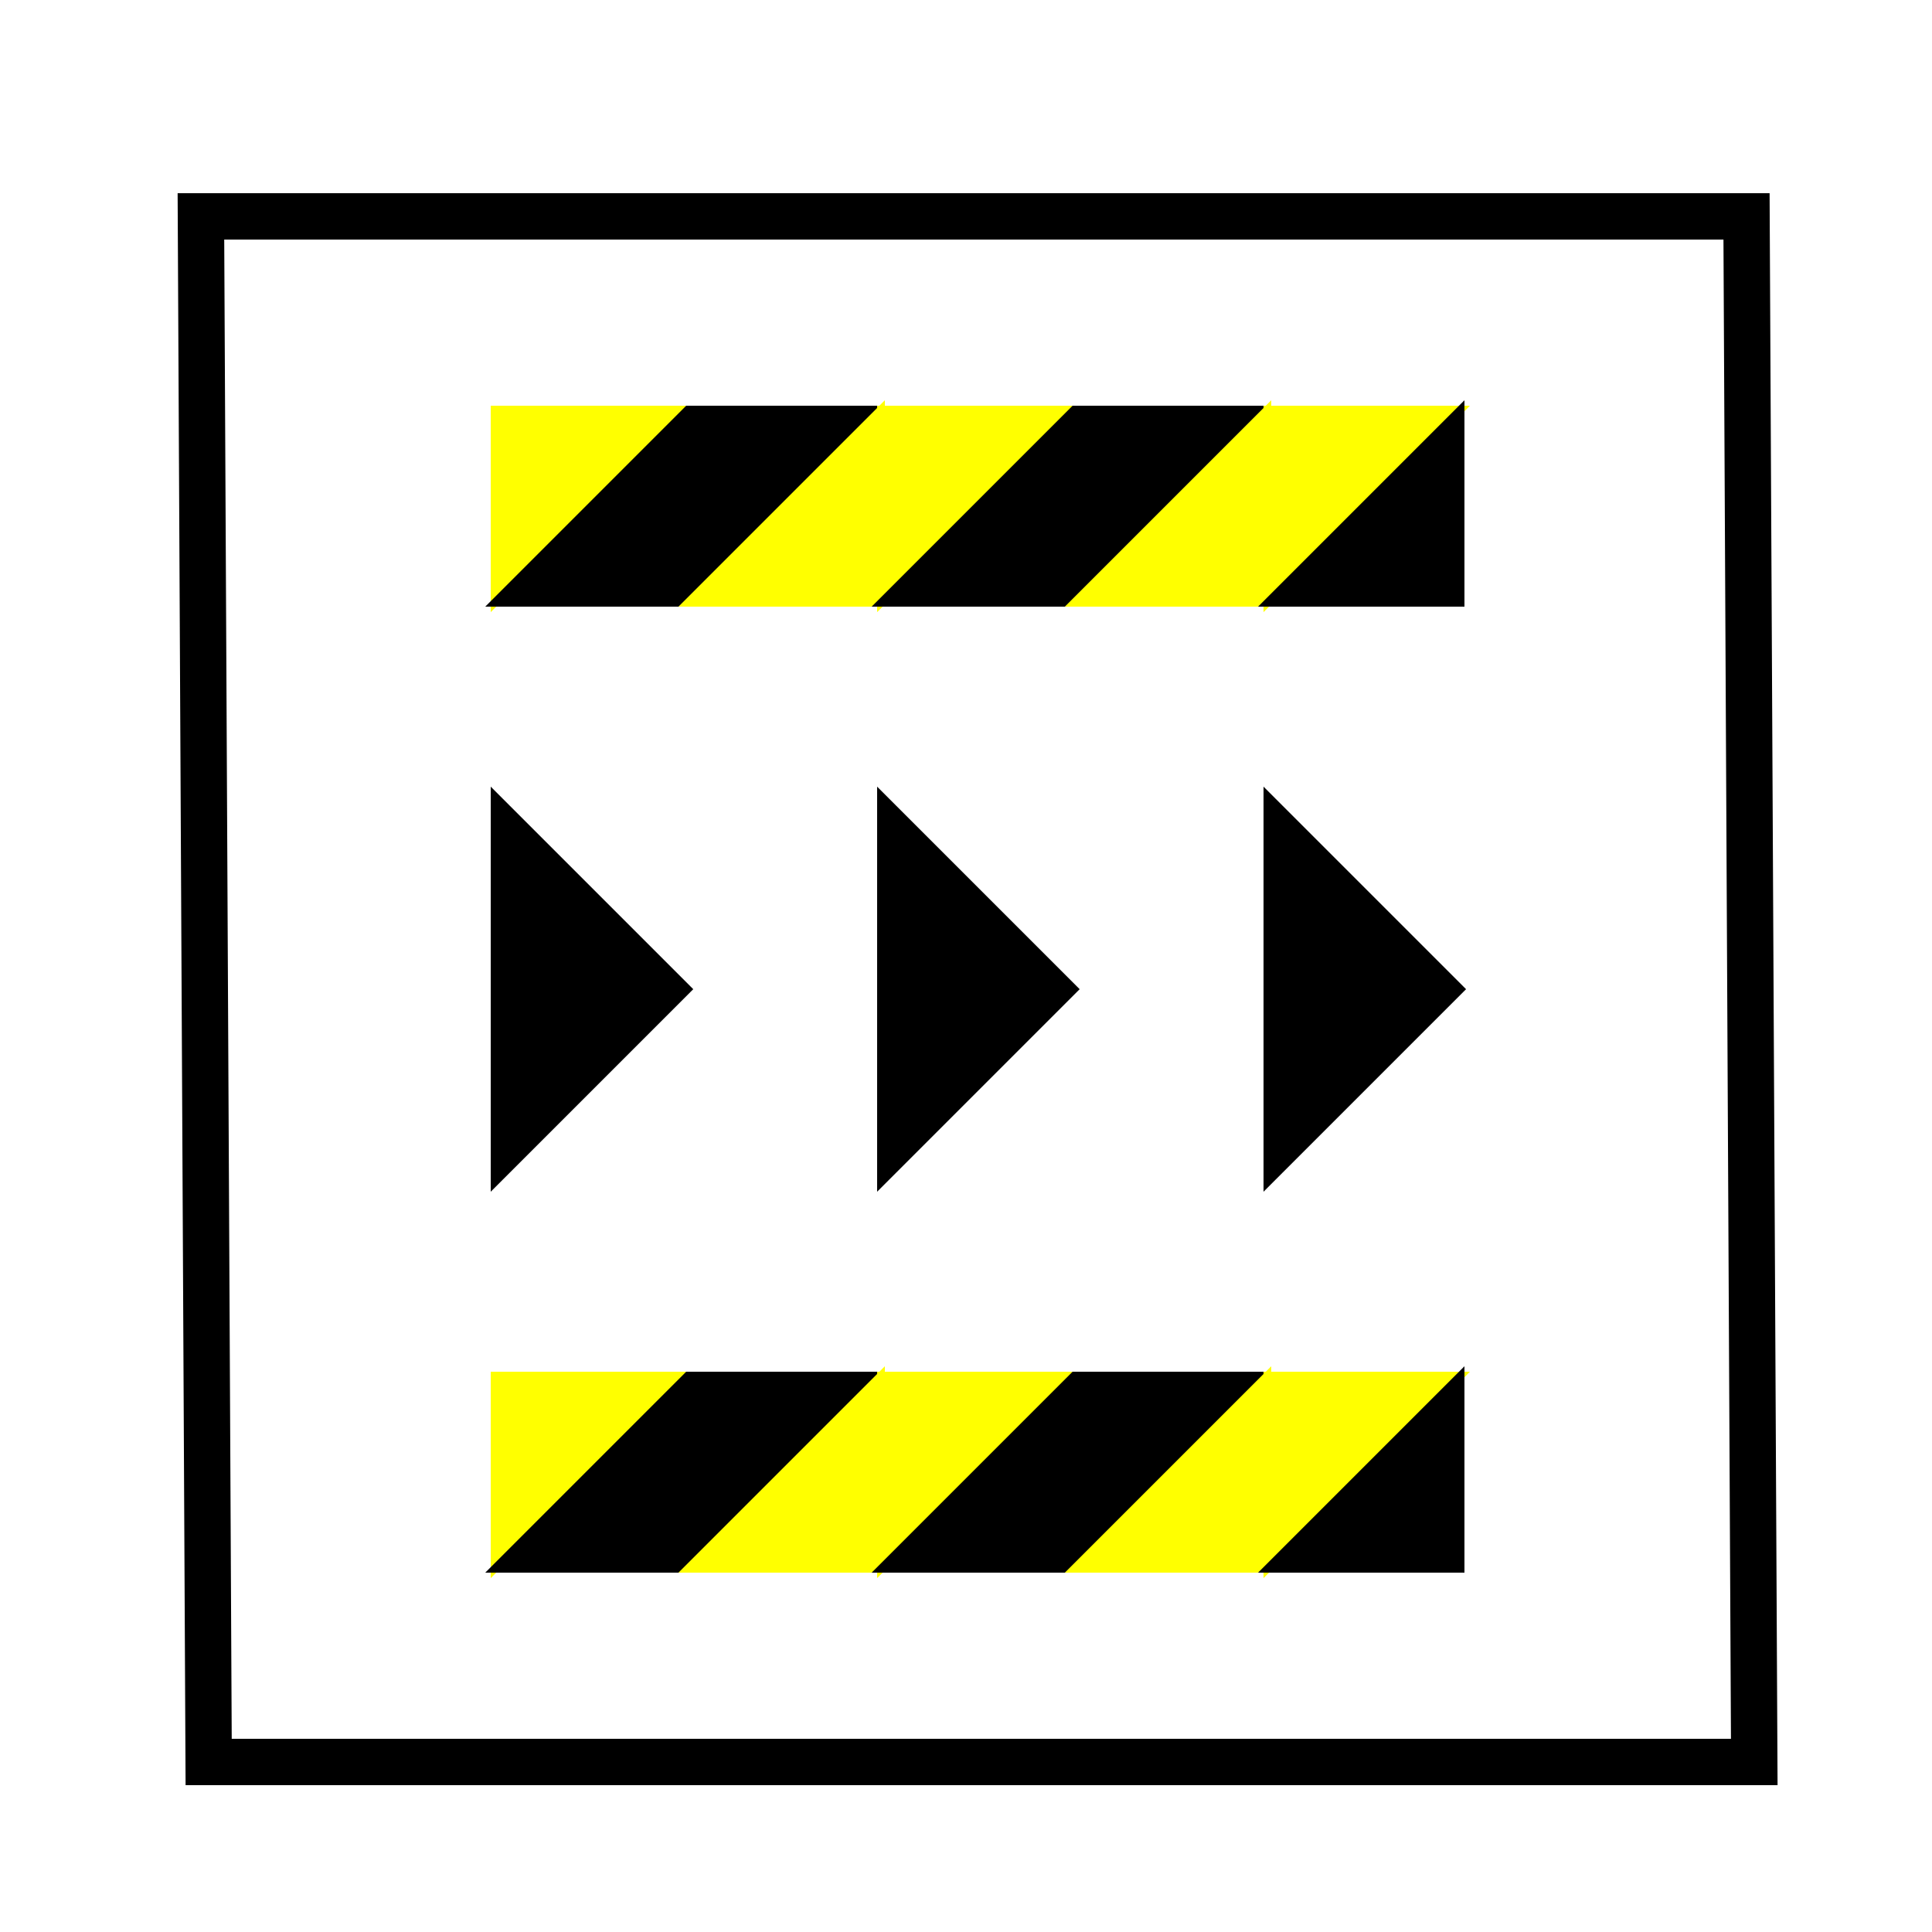
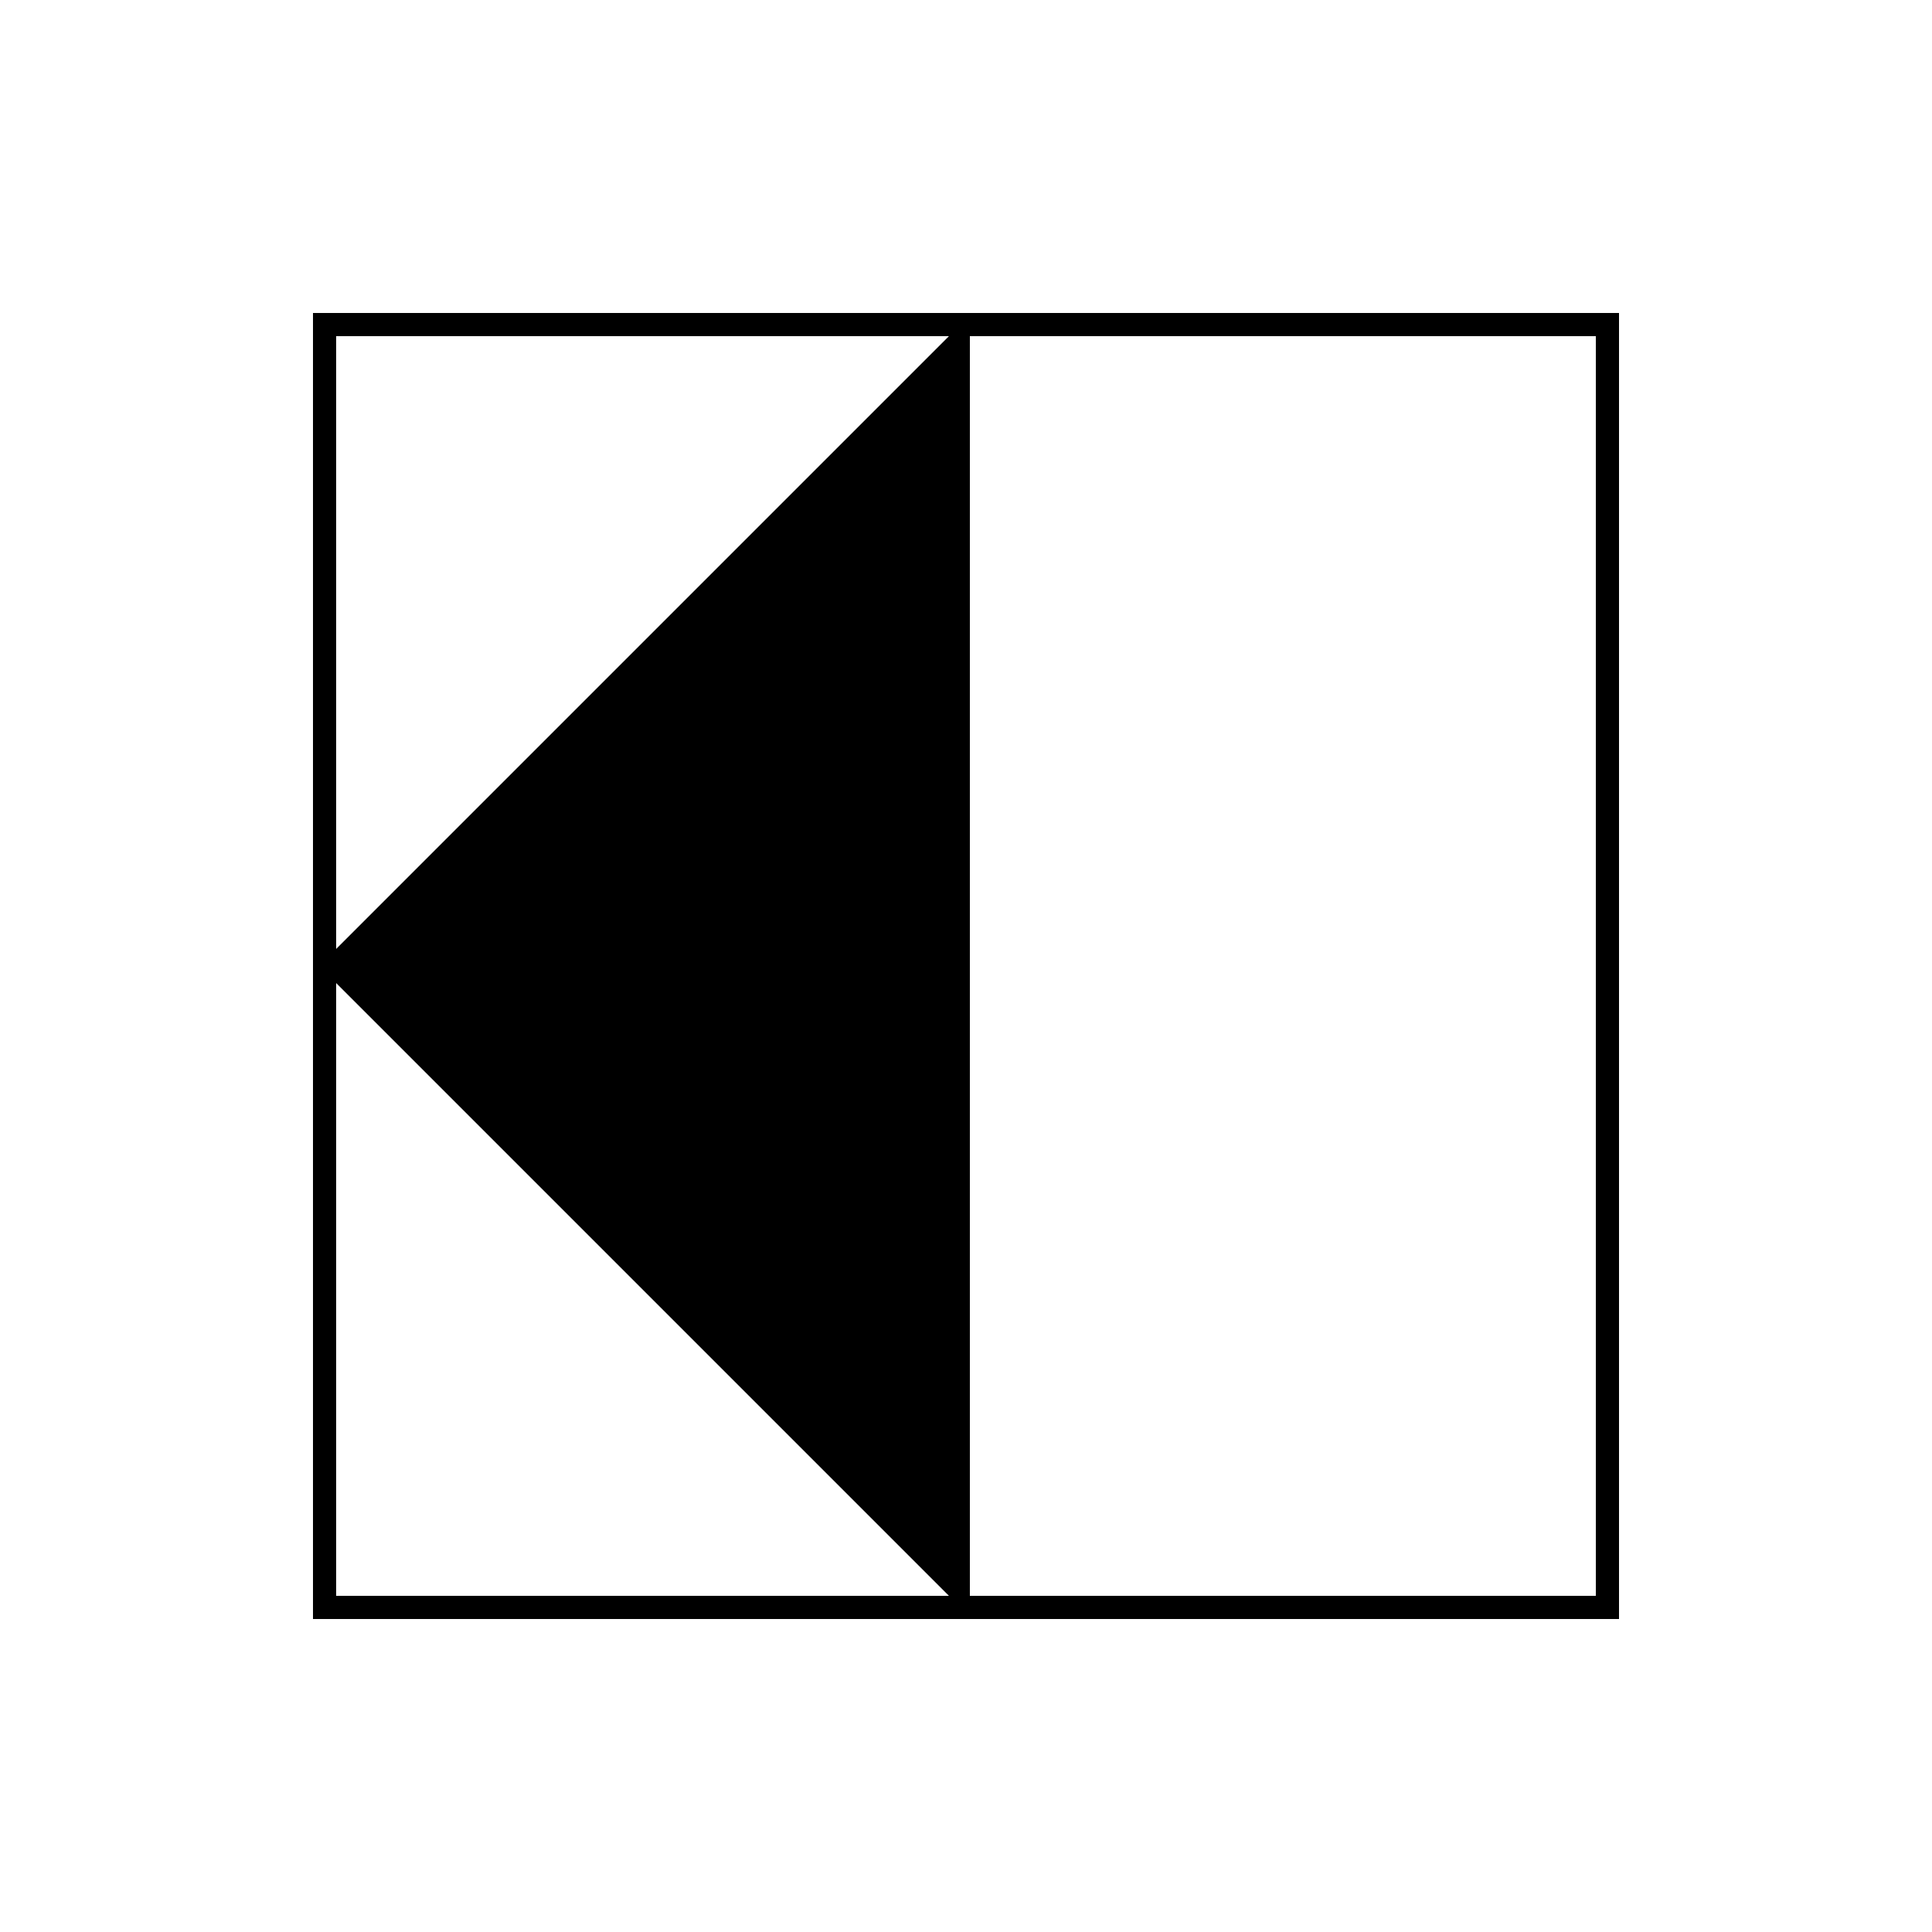
<svg xmlns="http://www.w3.org/2000/svg" width="250" height="250" viewbox="0 0 250 250">
-   <path d="M64 153 L64 103 L89 128 L64 153 Z" stroke="black" stroke-width="1" fill="black" />
-   <path d="M114 153 L114 103 L139 128 L114 153 Z" stroke="black" stroke-width="1" fill="black" />
-   <path d="M164 153 L164 103 L189 128 L164 153 Z" stroke="black" stroke-width="1" fill="black" />
-   <path d="M64 203 L64 178 L89 178 L64 203 Z" stroke="yellow" stroke-width="1" fill="yellow" />
-   <path d="M64 203 L89 178 L114 178 L89 203 L64 203 Z" stroke="black" stroke-width="1" fill="black" />
-   <path d="M89 203 L114 178 L114 203 L89 203 Z" stroke="yellow" stroke-width="1" fill="yellow" />
-   <path d="M114 203 L114 178 L139 178 L114 203 Z" stroke="yellow" stroke-width="1" fill="yellow" />
-   <path d="M114 203 L139 178 L164 178 L139 203 L114 203 Z" stroke="black" stroke-width="1" fill="black" />
-   <path d="M139 203 L164 178 L164 203 L139 203 Z" stroke="yellow" stroke-width="1" fill="yellow" />
-   <path d="M164 203 L164 178 L189 178 L164 203 Z" stroke="yellow" stroke-width="1" fill="yellow" />
-   <path d="M164 203 L189 178 L189 203 L164 203 Z" stroke="black" stroke-width="1" fill="black" />
-   <path d="M64 78 L64 53 L89 53 L64 78 Z" stroke="yellow" stroke-width="1" fill="yellow" />
-   <path d="M64 78 L89 53 L114 53 L89 78 L64 78 Z" stroke="black" stroke-width="1" fill="black" />
-   <path d="M89 78 L114 53 L114 78 L89 78 Z" stroke="yellow" stroke-width="1" fill="yellow" />
-   <path d="M114 78 L114 53 L139 53 L114 78 Z" stroke="yellow" stroke-width="1" fill="yellow" />
-   <path d="M114 78 L139 53 L164 53 L139 78 L114 78 Z" stroke="black" stroke-width="1" fill="black" />
-   <path d="M139 78 L164 53 L164 78 L139 78 Z" stroke="yellow" stroke-width="1" fill="yellow" />
-   <path d="M164 78 L164 53 L189 53 L164 78 Z" stroke="yellow" stroke-width="1" fill="yellow" />
-   <path d="M164 78 L189 53 L189 78 L164 78 Z" stroke="black" stroke-width="1" fill="black" />
-   <path d="M227 228 L226 28 L26 28 L27 228 L227 228 Z" stroke="black" stroke-width="6" fill="none" />
+   <path d="M125 42 L125 125 L125 208 L42 125 L125 42 Z" stroke="black" stroke-width="1" fill="black" />
+   <path d="M42 42 L42 208 L208 208 L208 42 L42 42 Z" stroke="black" stroke-width="3" fill="none" />
</svg>
